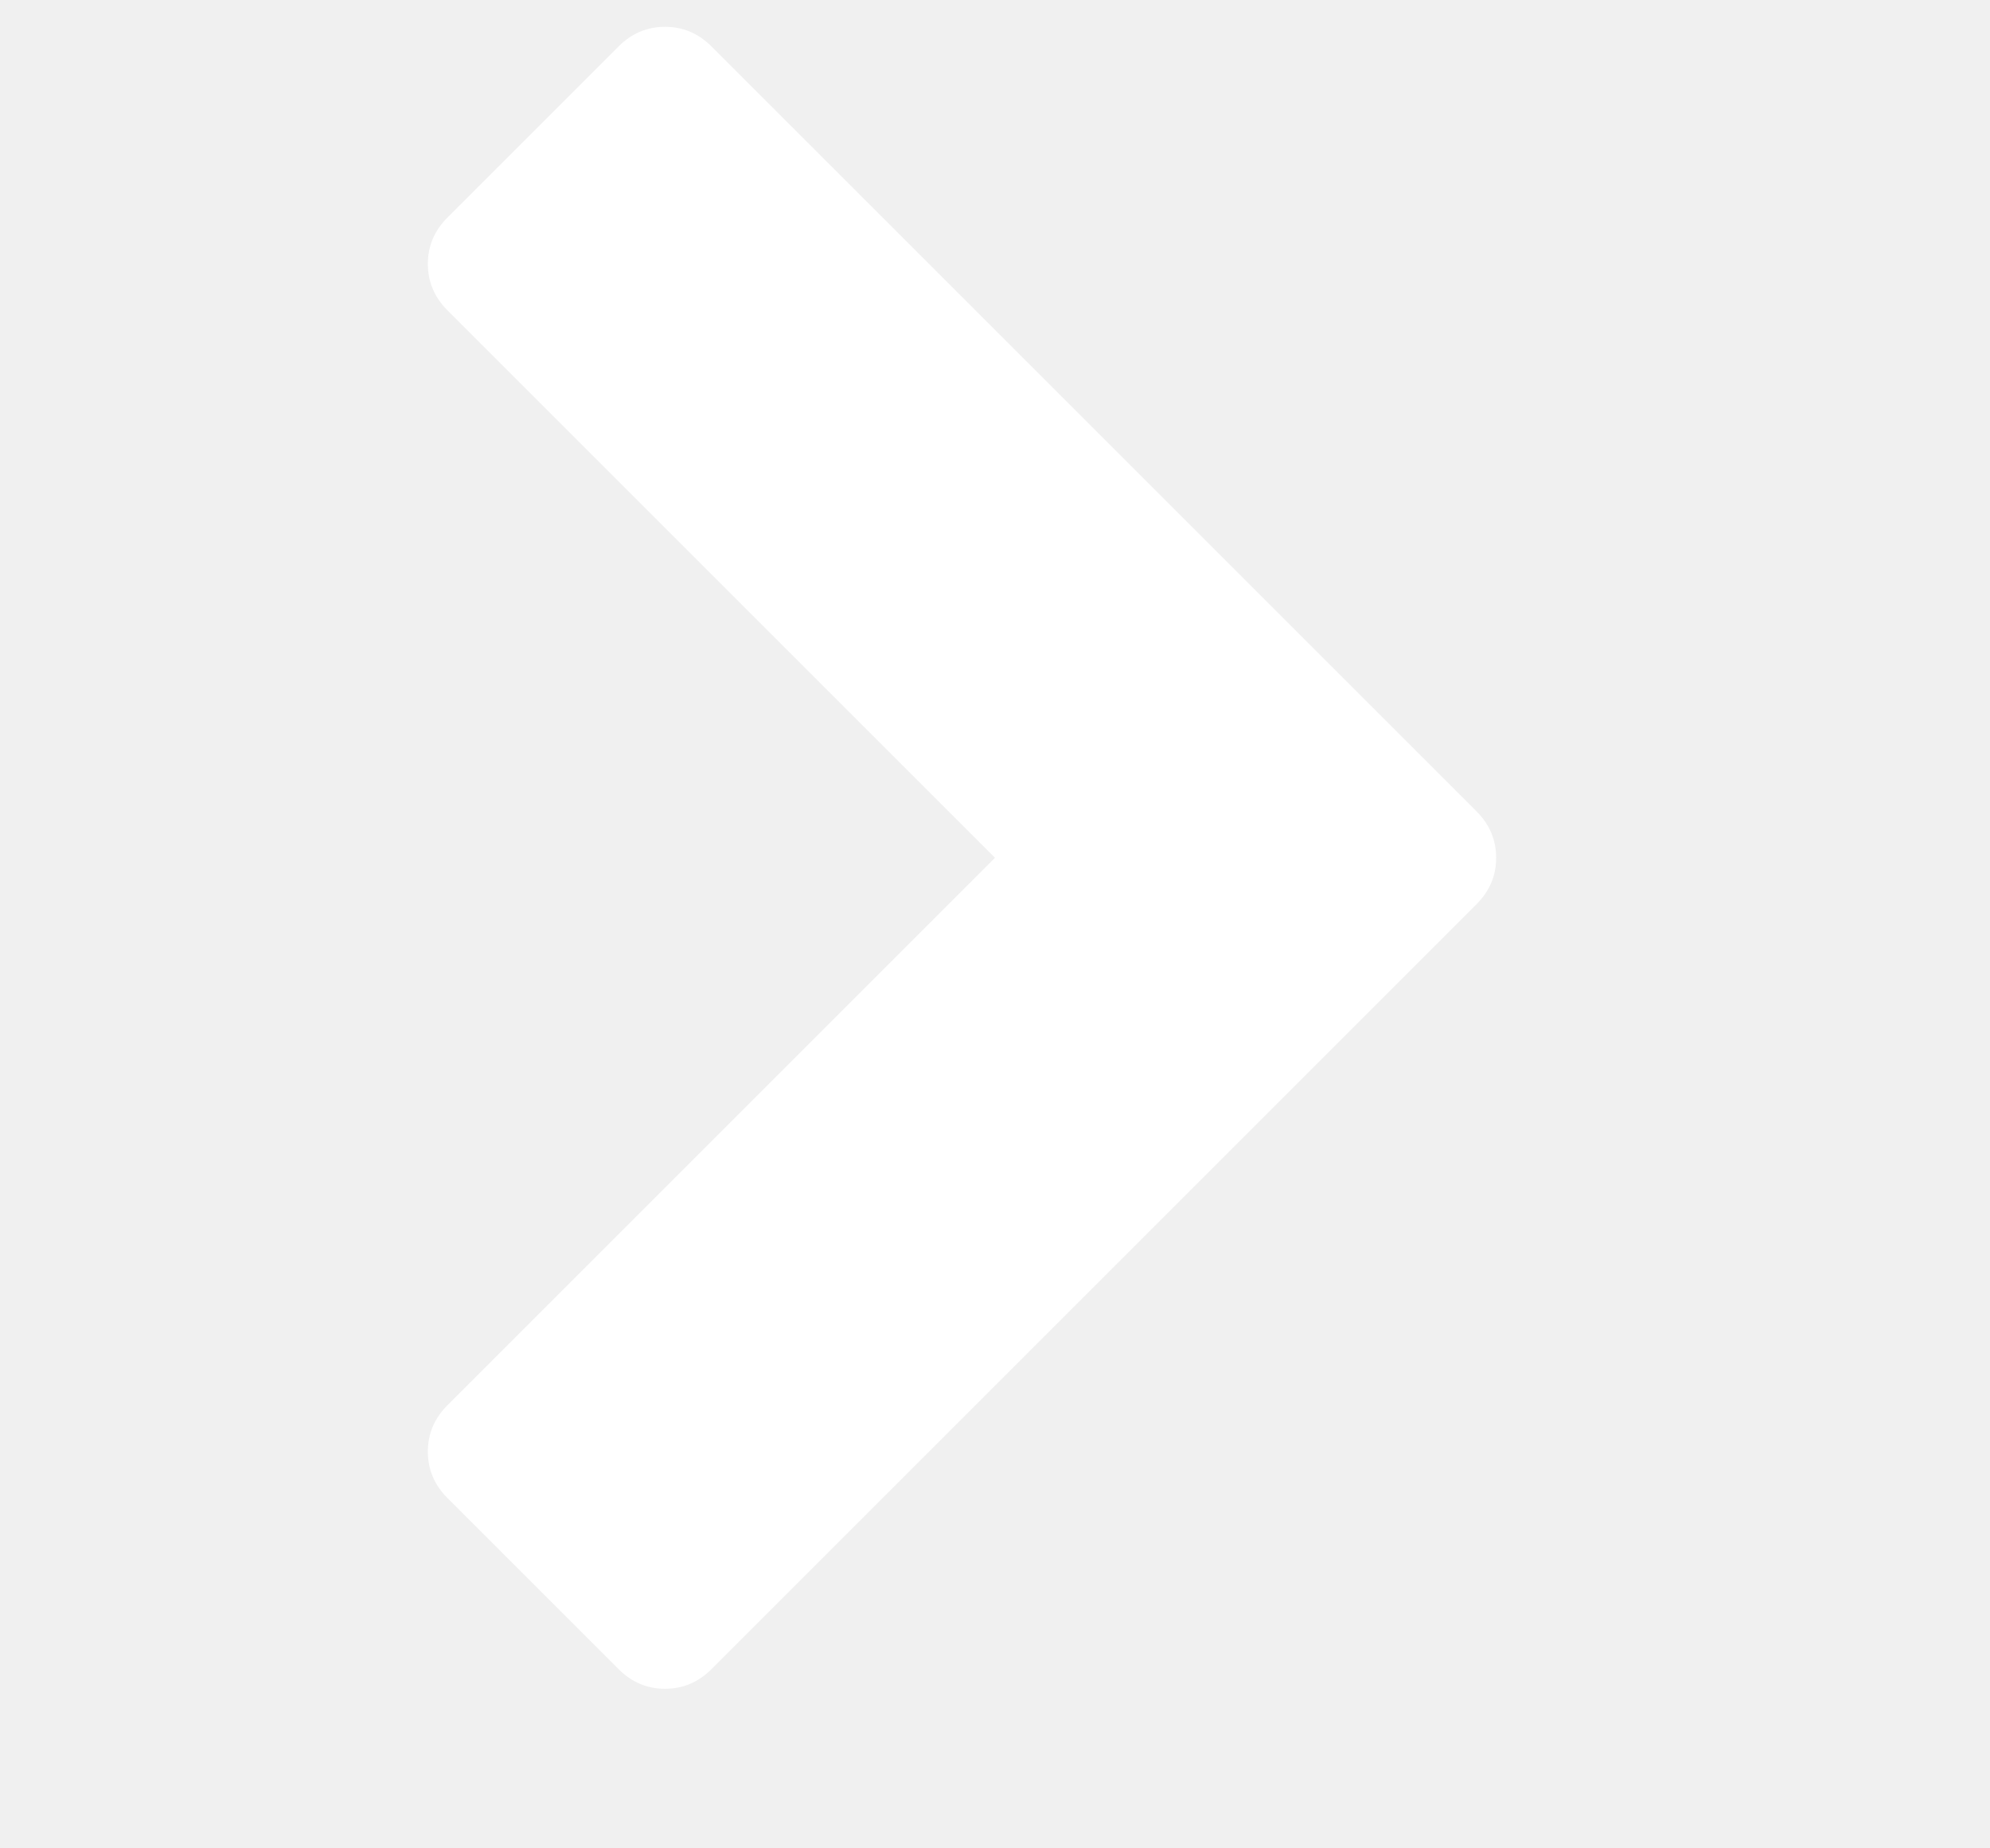
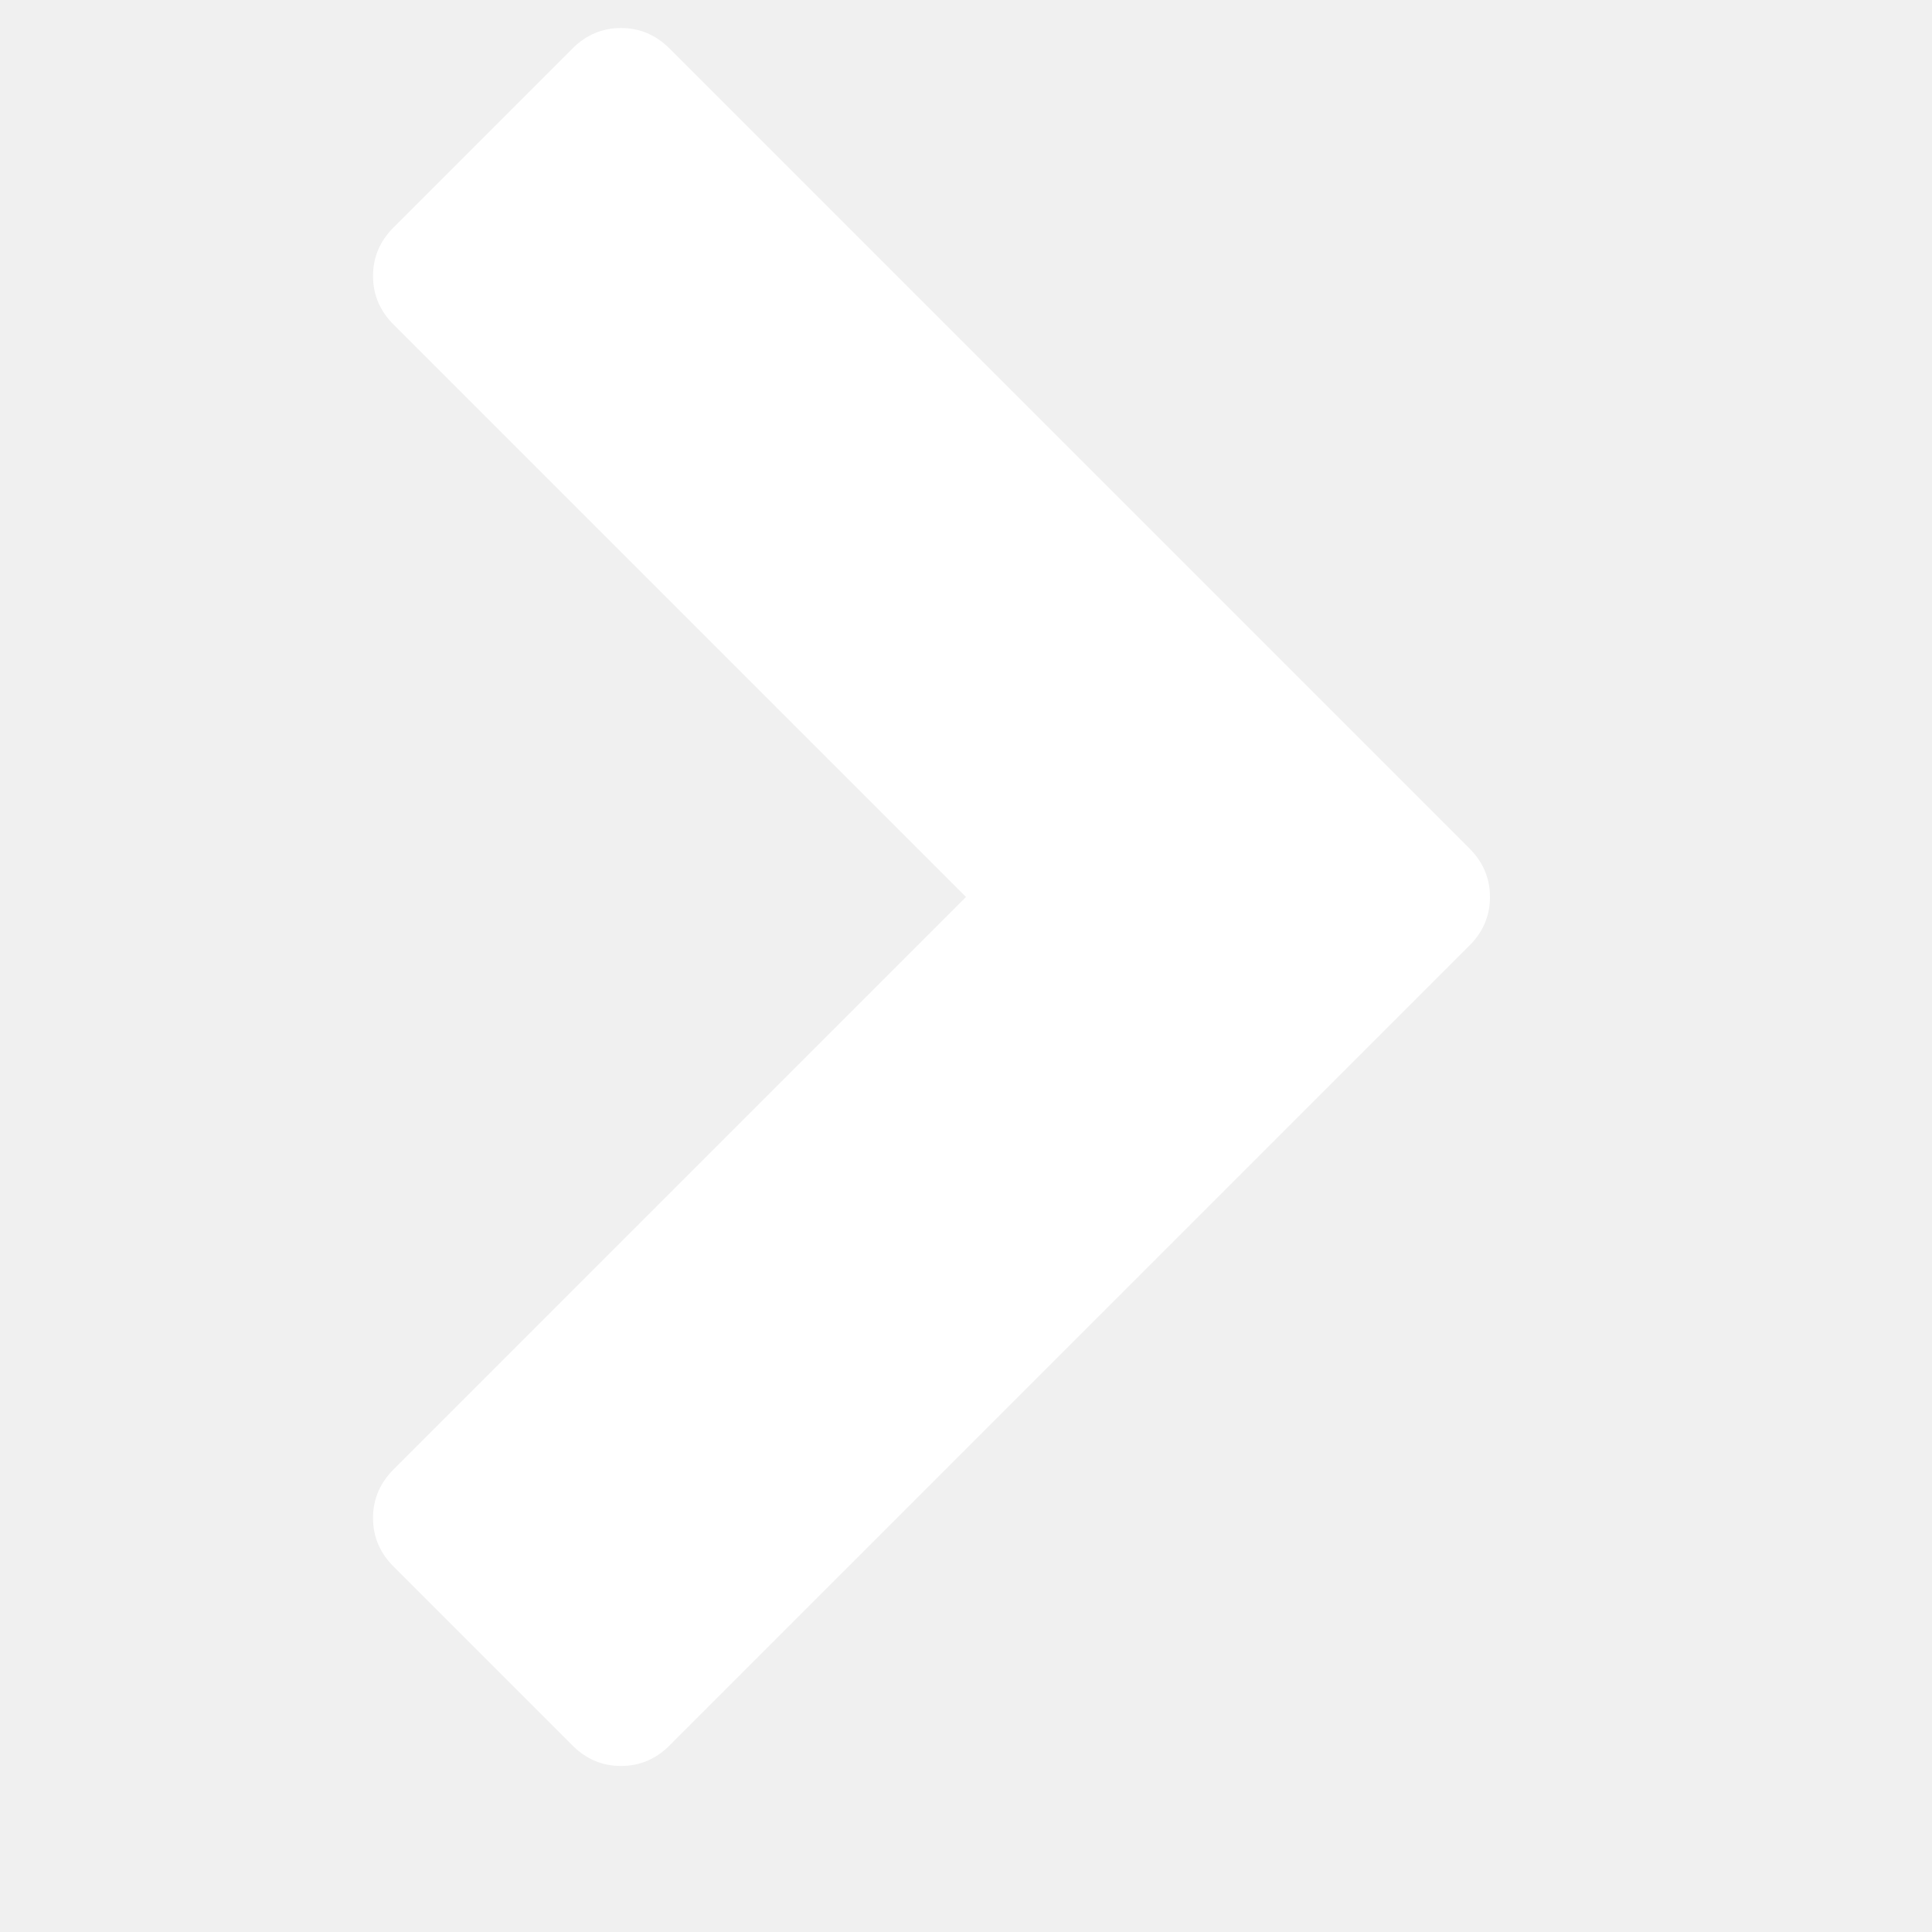
- <svg xmlns="http://www.w3.org/2000/svg" width="14" height="13" viewBox="0 0 1792 1792">
+ <svg xmlns="http://www.w3.org/2000/svg" width="13" height="13" viewBox="0 0 1792 1792">
  <path fill="#ffffff" d="M1363 877l-742 742q-19 19-45 19t-45-19l-166-166q-19-19-19-45t19-45l531-531-531-531q-19-19-19-45t19-45l166-166q19-19 45-19t45 19l742 742q19 19 19 45t-19 45z" />
</svg>
